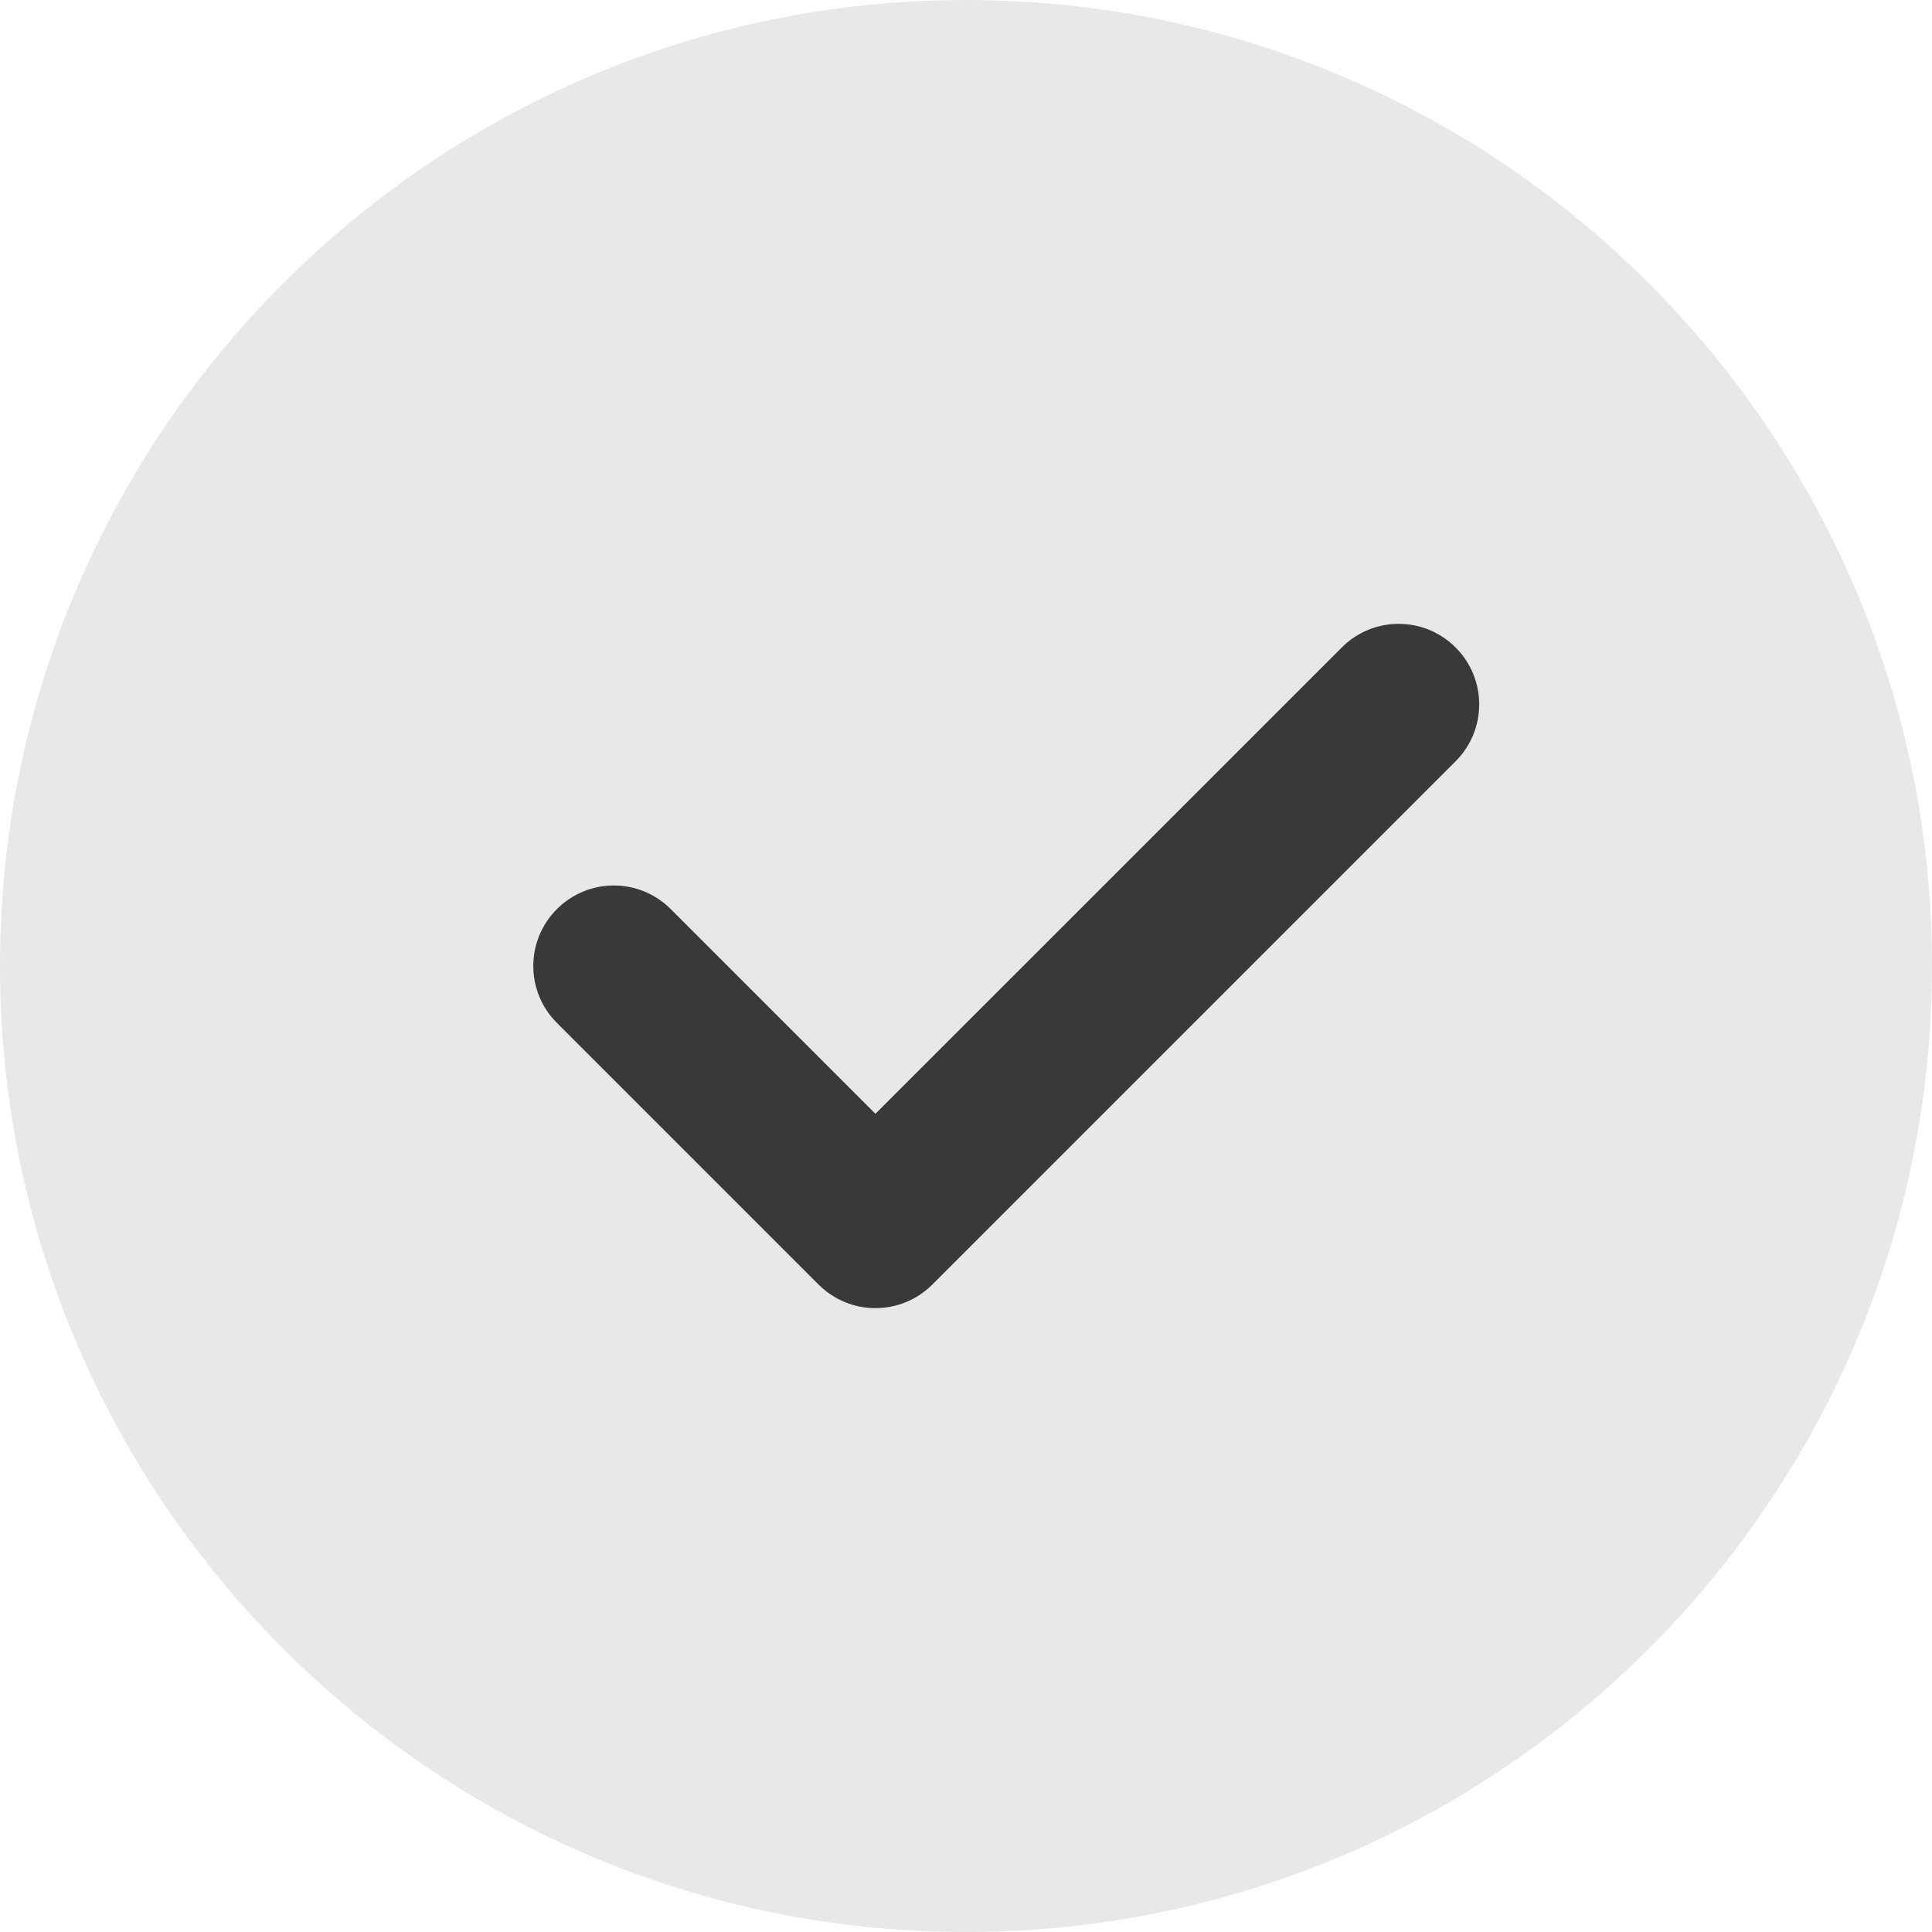
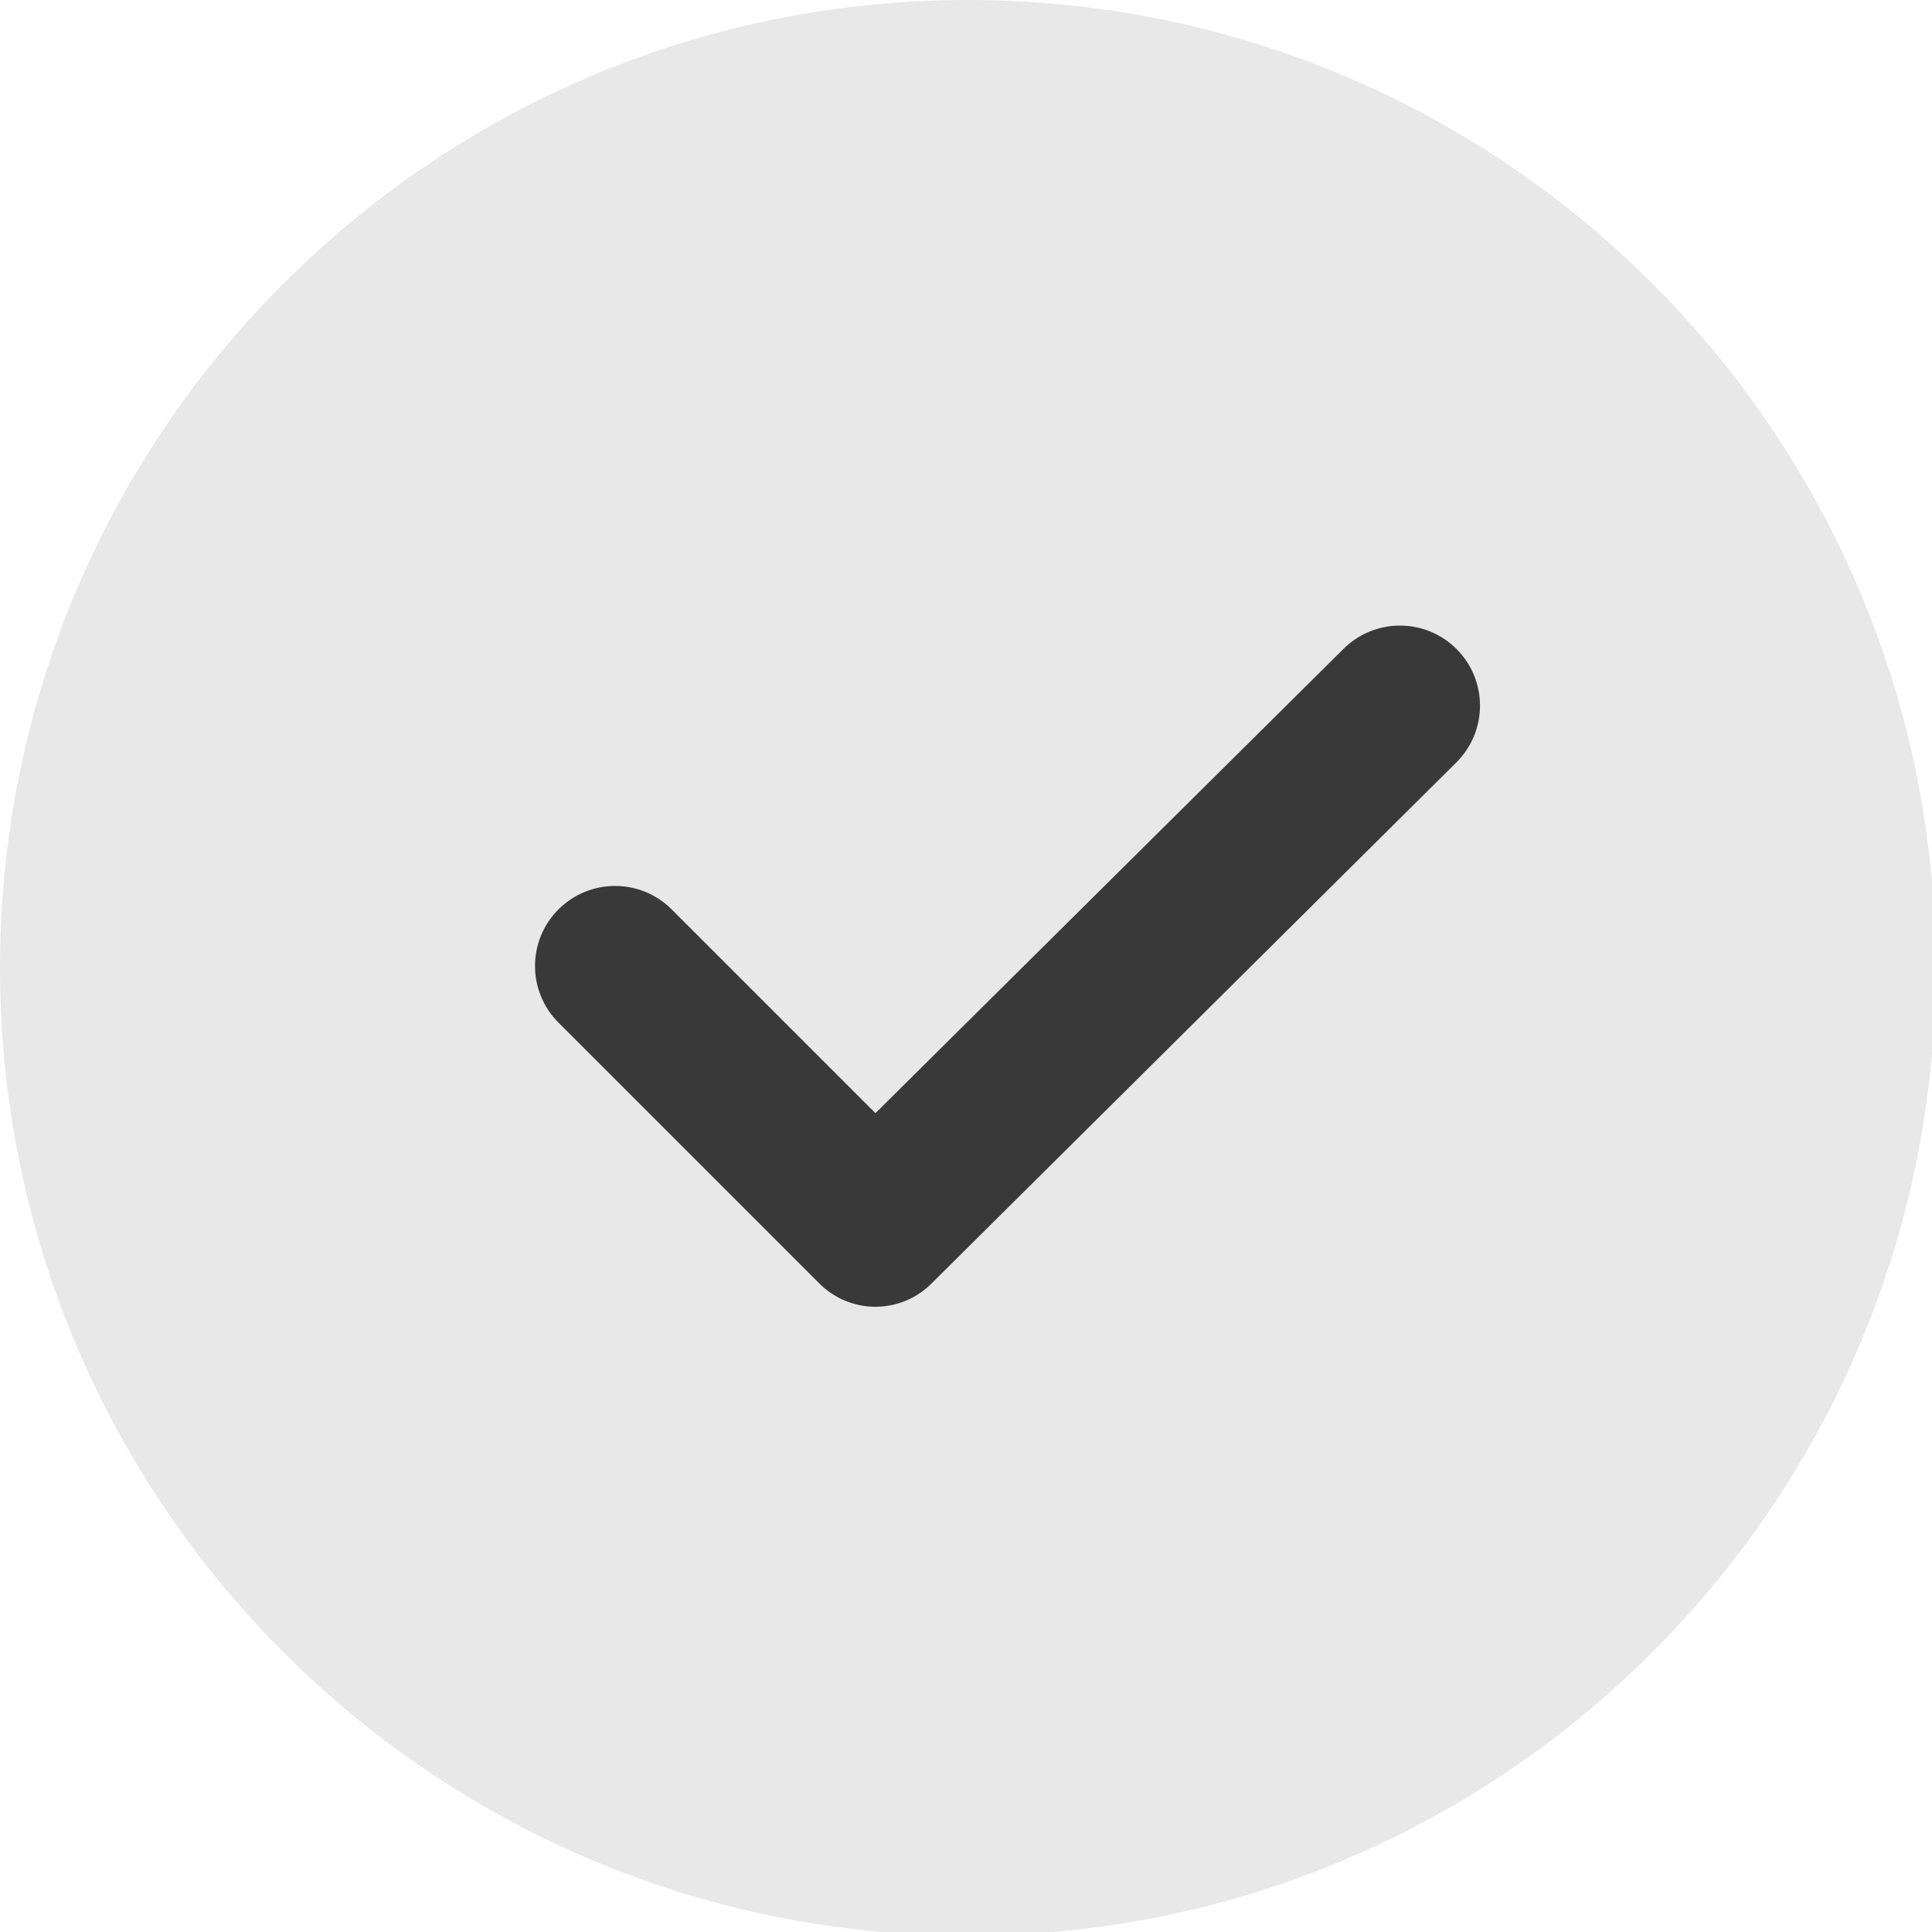
- <svg xmlns="http://www.w3.org/2000/svg" height="512px" viewBox="0 0 512 512" width="512px" class="">
-   <g>
-     <path d="m256 0c-141.164 0-256 114.836-256 256s114.836 256 256 256 256-114.836 256-256-114.836-256-256-256zm0 0" fill="#2196f3" data-original="#2196F3" class="" style="fill:#E8E8E8" data-old_color="#2196f3" />
-     <path d="m385.75 201.75-138.668 138.664c-4.16 4.16-9.621 6.254-15.082 6.254s-10.922-2.094-15.082-6.254l-69.332-69.332c-8.344-8.34-8.344-21.824 0-30.164 8.34-8.344 21.82-8.344 30.164 0l54.25 54.25 123.586-123.582c8.34-8.344 21.82-8.344 30.164 0 8.34 8.34 8.34 21.82 0 30.164zm0 0" fill="#fafafa" data-original="#FAFAFA" class="active-path" style="fill:#393939" data-old_color="#fafafa" />
-   </g>
+ <svg xmlns="http://www.w3.org/2000/svg" viewBox="0 0 512 512">
+   <path fill="#e8e8e8" d="M256 0a256 256 0 101 513 256 256 0 00-1-513zm0 0" data-old_color="#2196f3" data-original="#2196F3" />
+   <path fill="#393939" d="M386 202L247 340a21 21 0 01-30 0l-69-69a21 21 0 1130-30l54 54 124-123a21 21 0 1130 30zm0 0" class="active-path" data-old_color="#fafafa" data-original="#FAFAFA" />
</svg>
